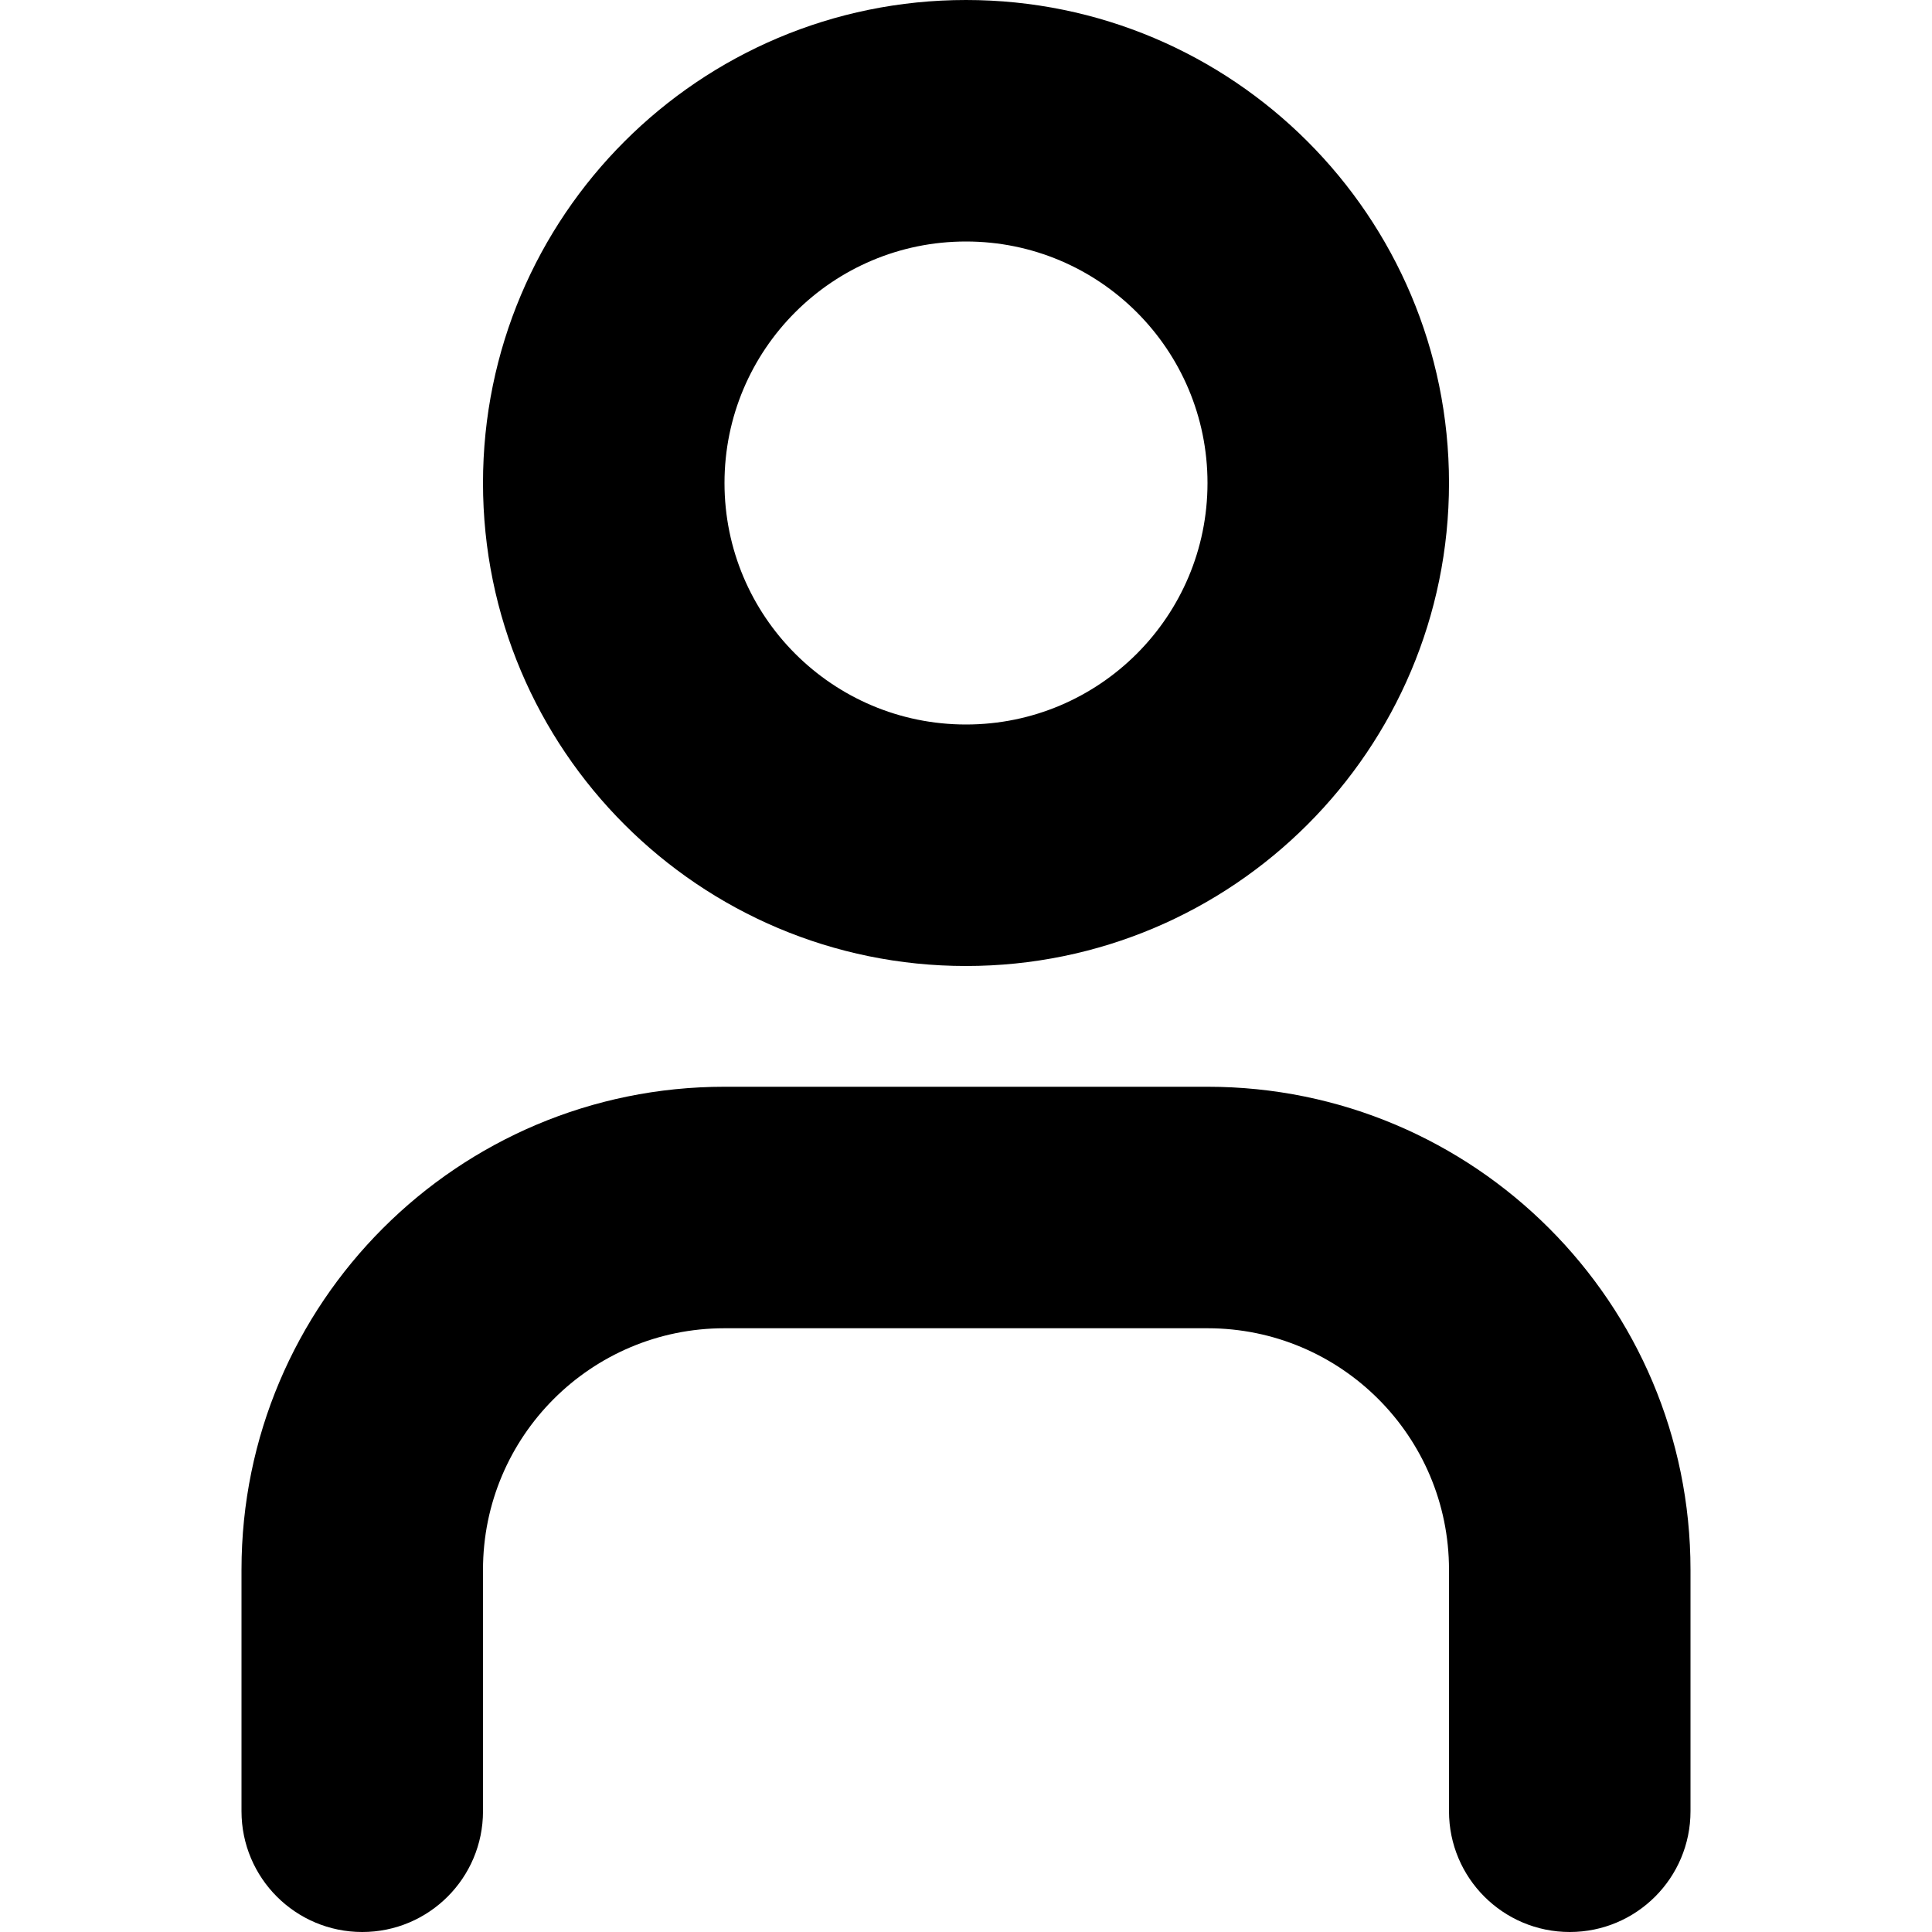
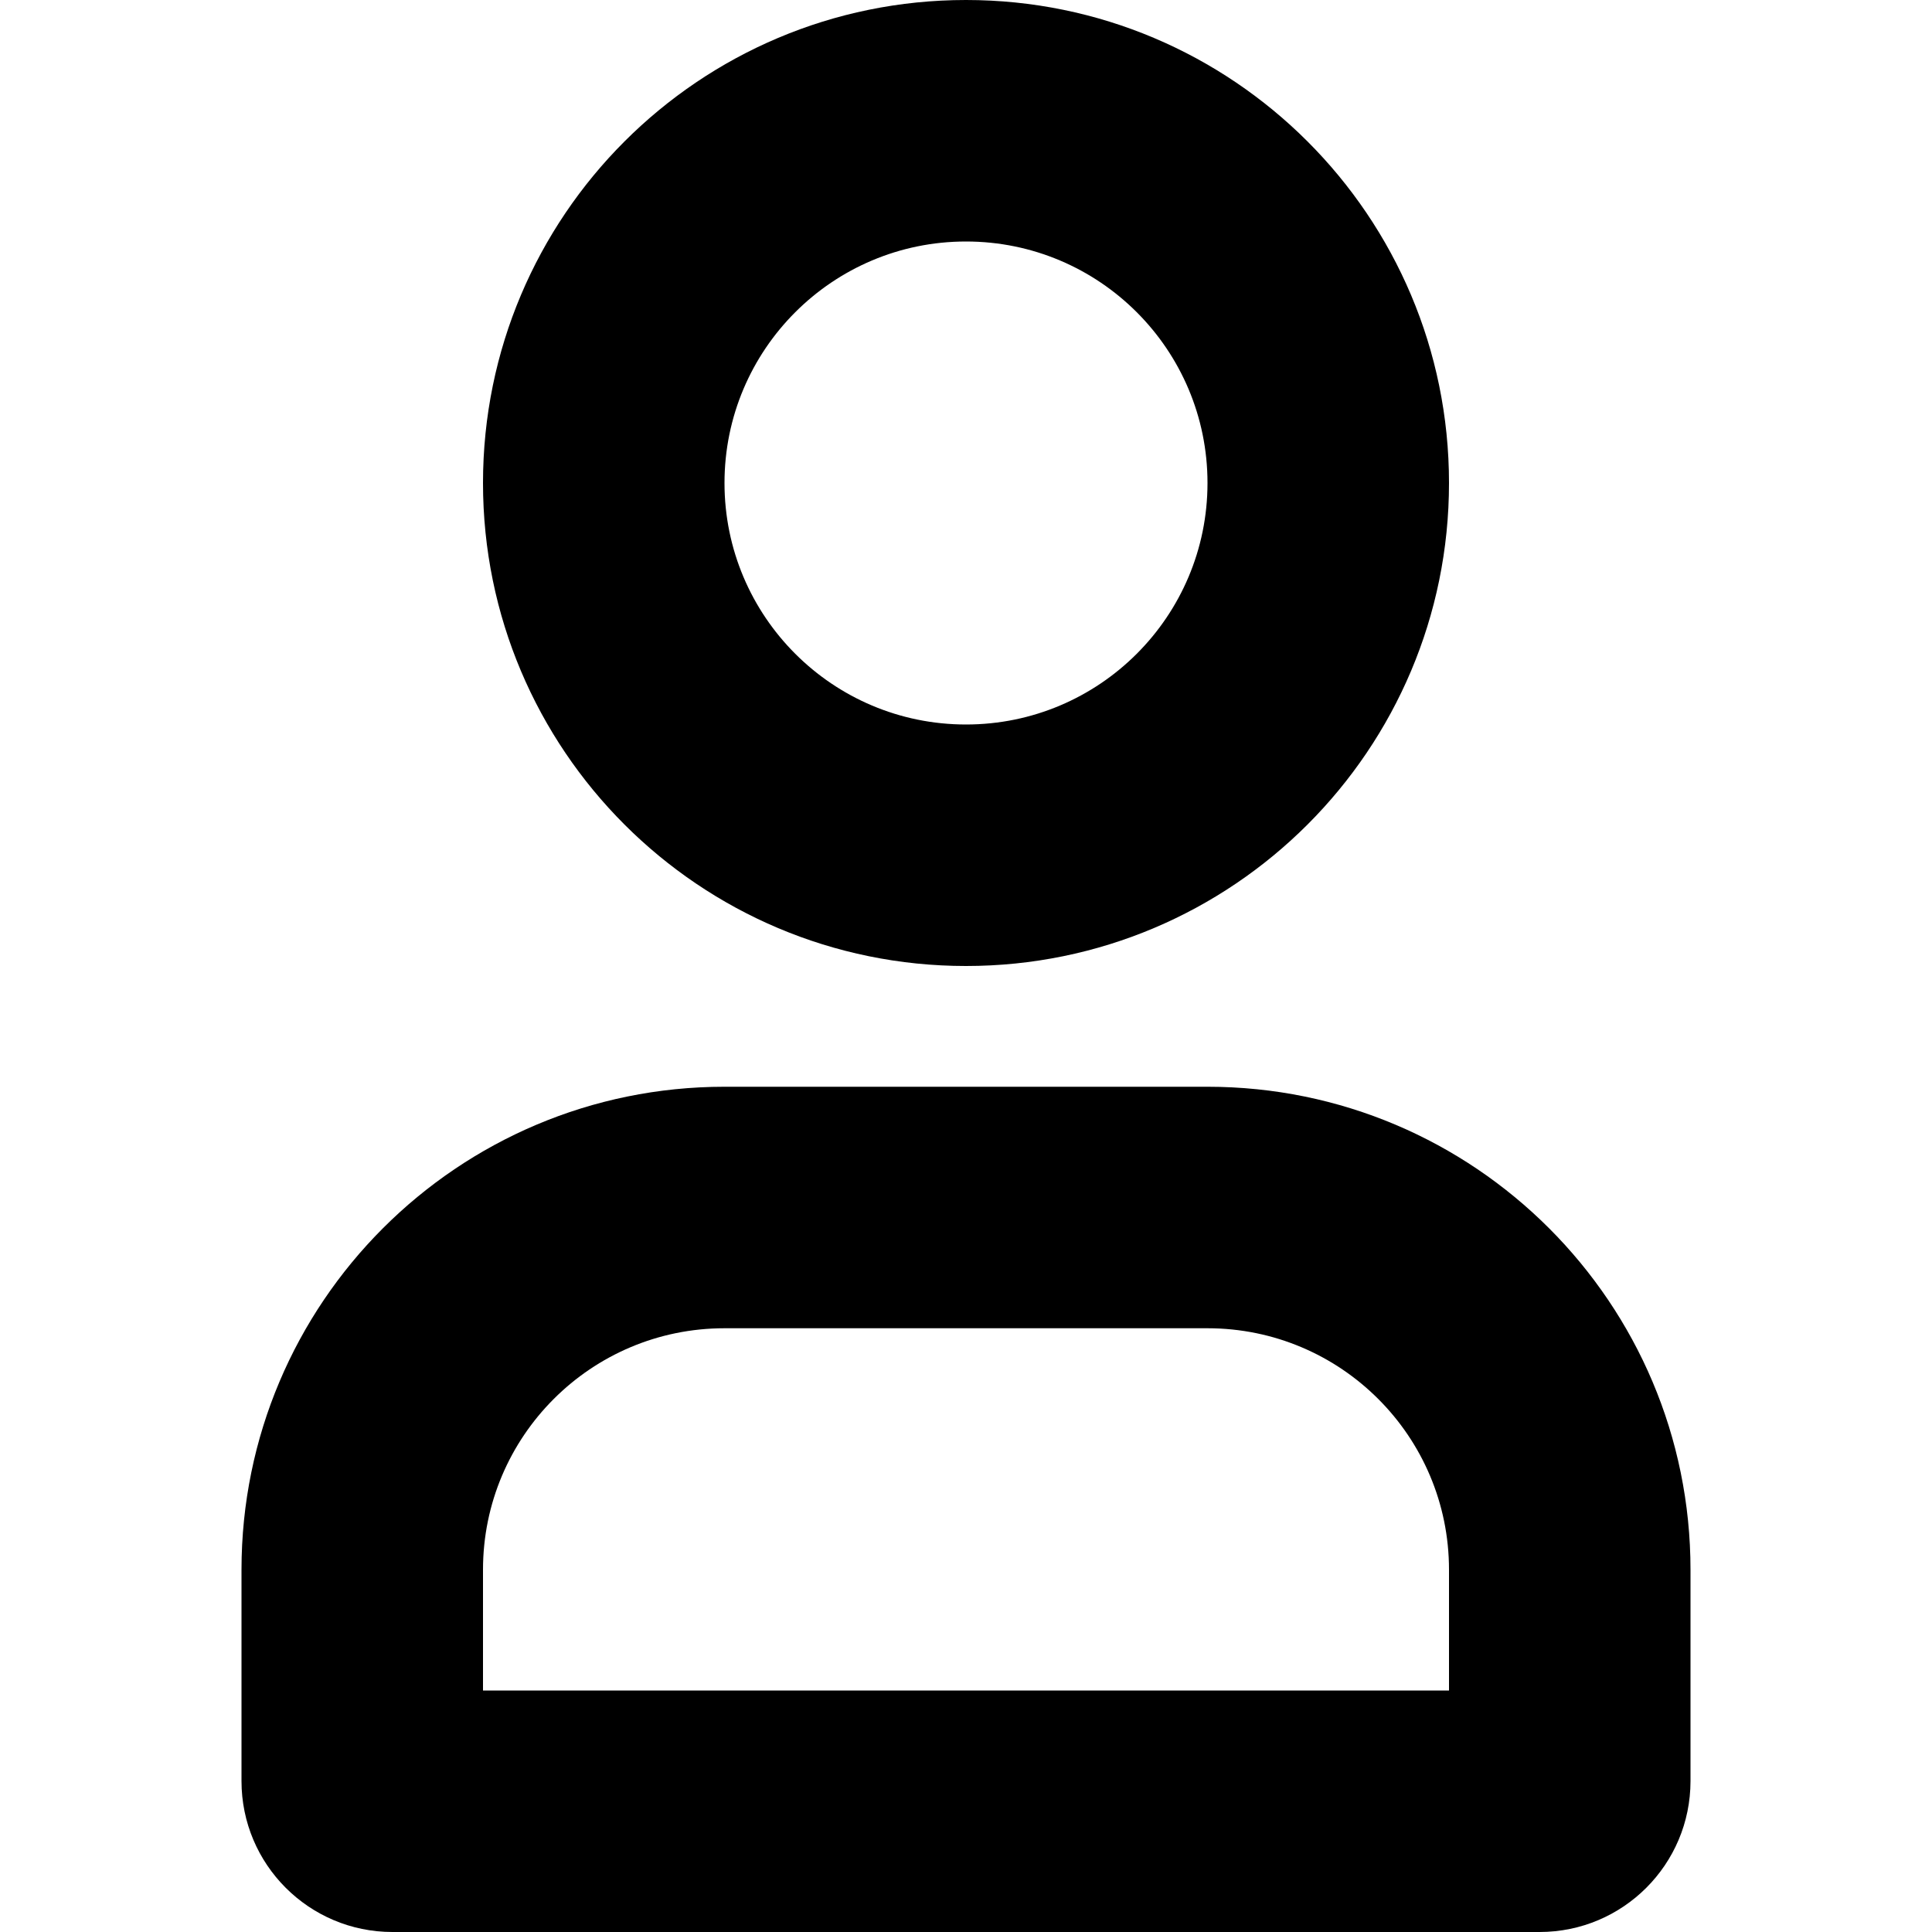
<svg xmlns="http://www.w3.org/2000/svg" width="16" height="16" viewBox="0 0 16 16">
  <g fill="currentColor">
    <path d="M8,8a4,4,0,1,1,4-4A4,4,0,0,1,8,8ZM8,2a2,2,0,1,0,2,2A2,2,0,0,0,8,2Z" />
-     <path d="M13,16a1,1,0,0,1-1-1V13a2,2,0,0,0-2-2H6a2,2,0,0,0-2,2v2a1,1,0,0,1-2,0V13A4,4,0,0,1,6,9h4a4,4,0,0,1,4,4v2A1,1,0,0,1,13,16Z" />
+     <path d="M12.75,16H3.25A1.25,1.25,0,0,1,2,14.75V13A4,4,0,0,1,6,9h4a4,4,0,0,1,4,4v1.75A1.25,1.25,0,0,1,12.75,16ZM4,14h8V13a2,2,0,0,0-2-2H6a2,2,0,0,0-2,2Z" />
  </g>
</svg>
